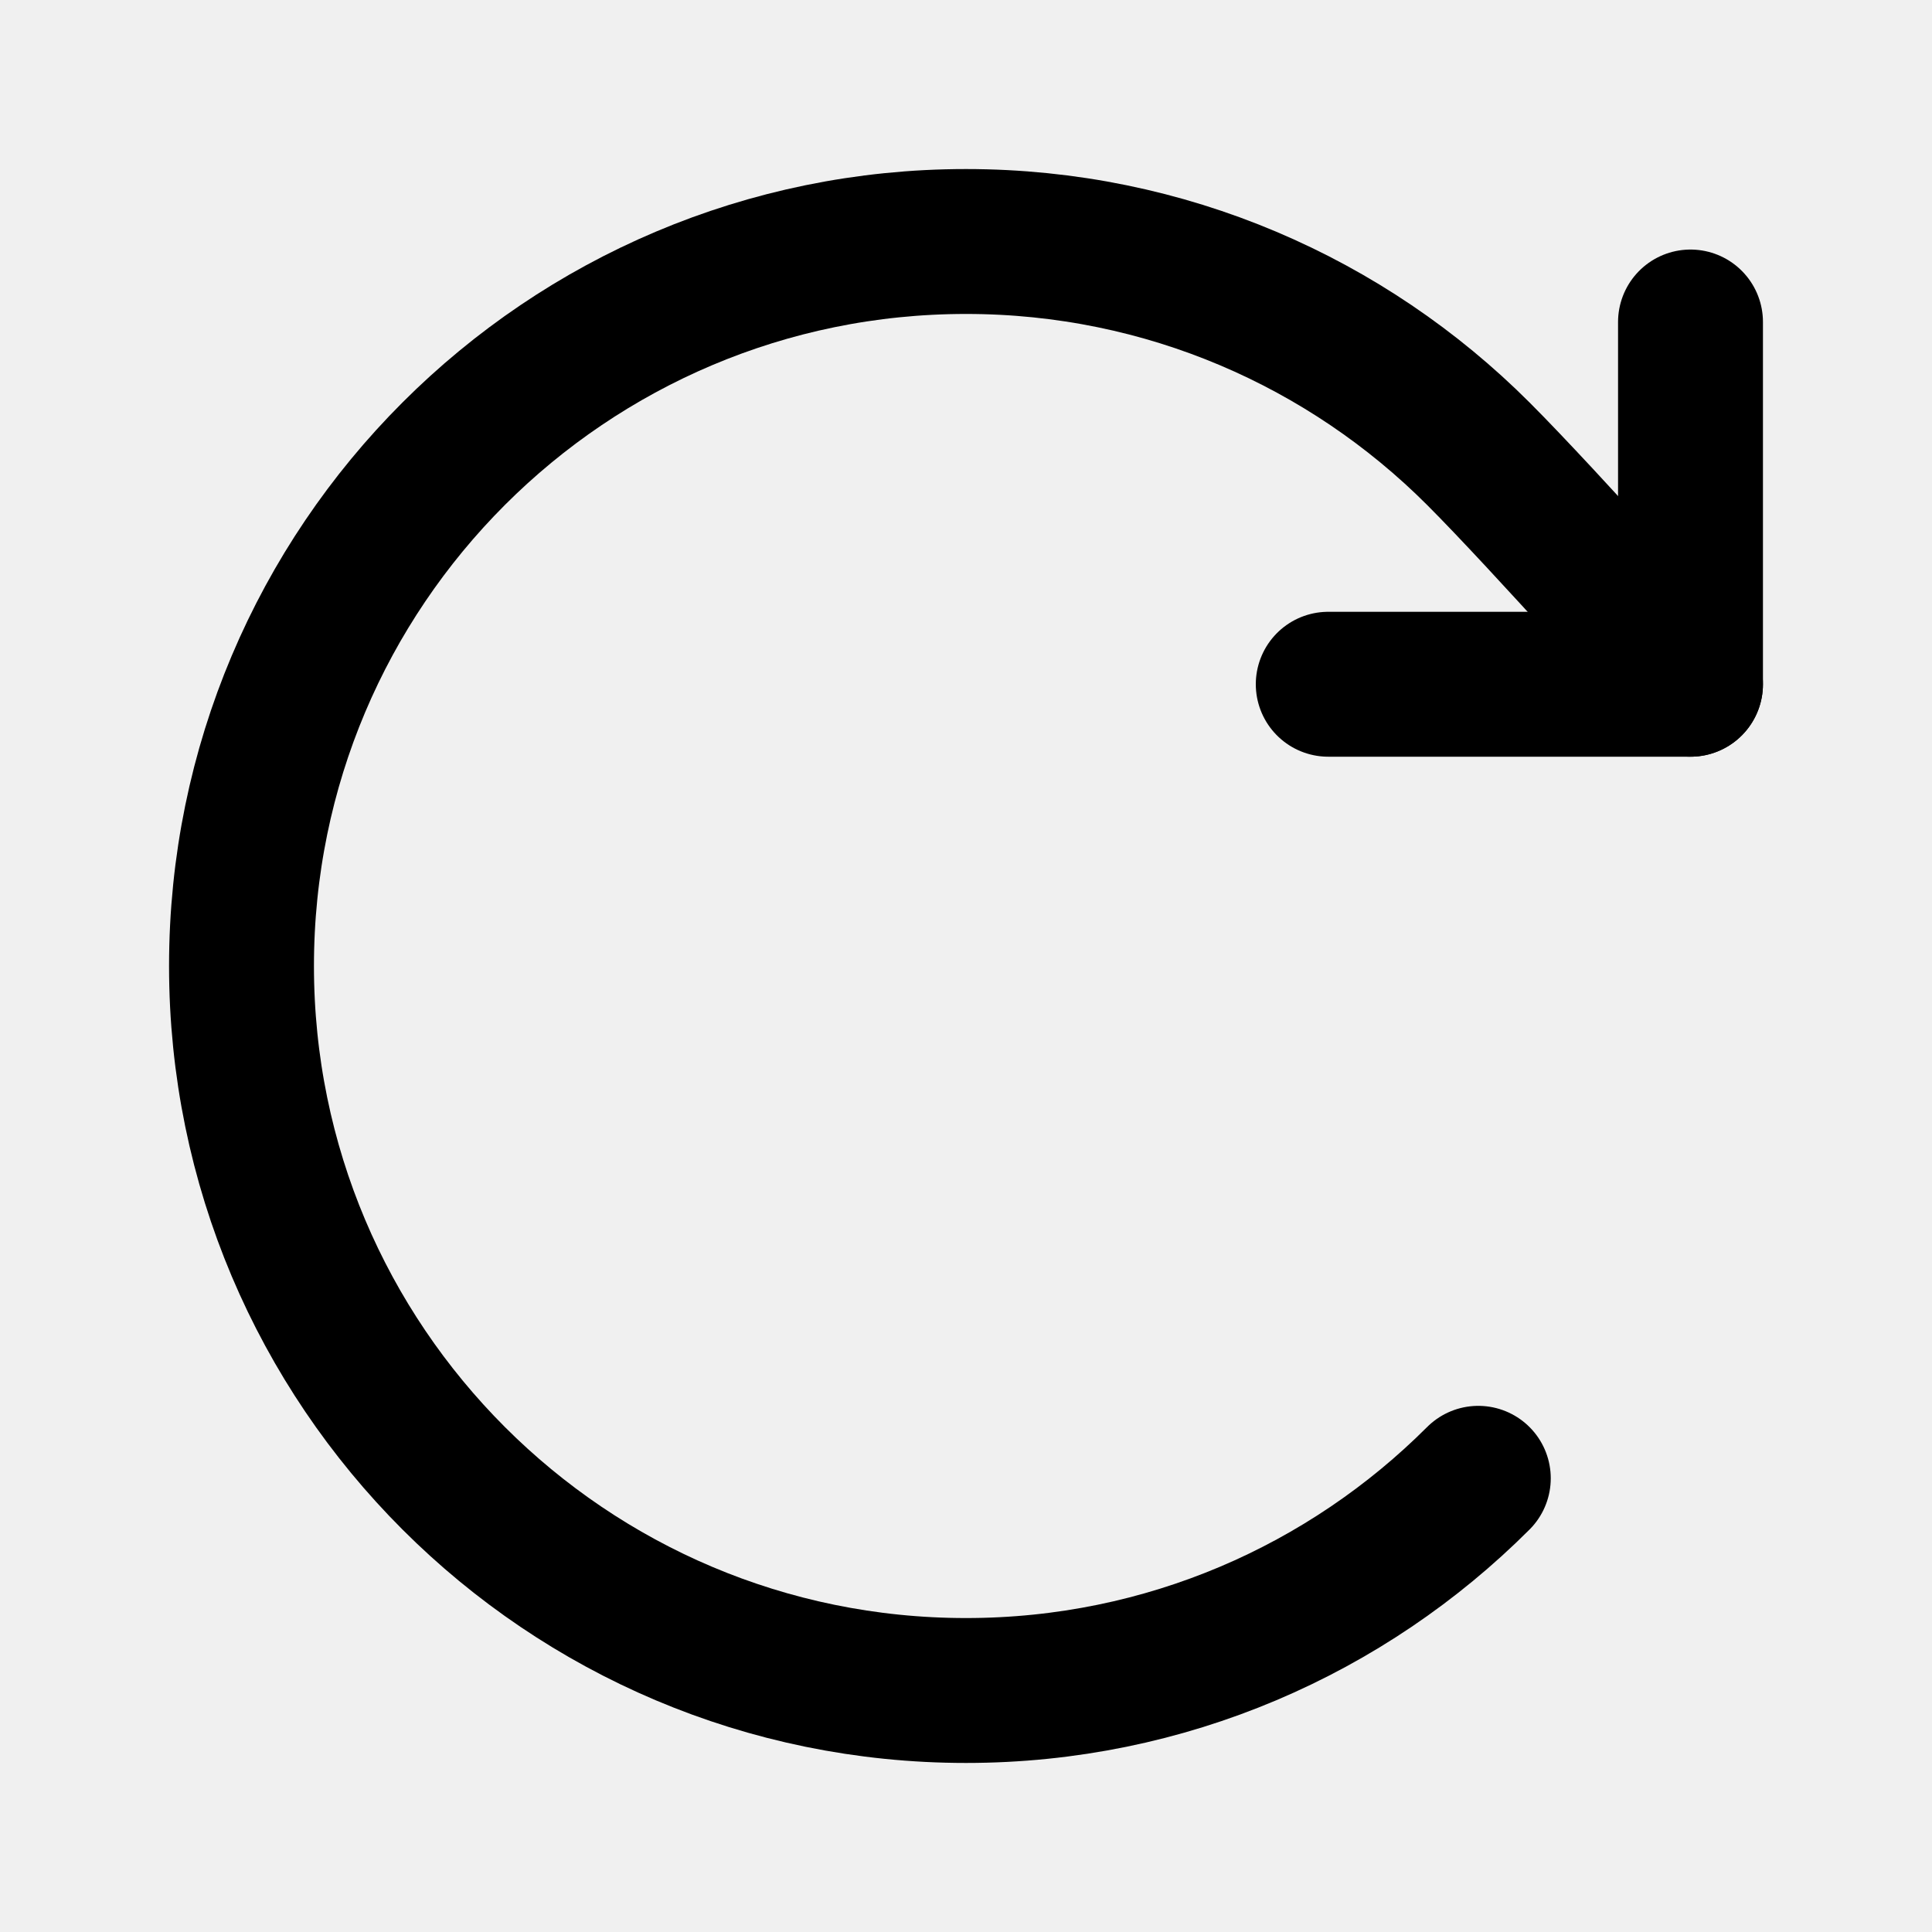
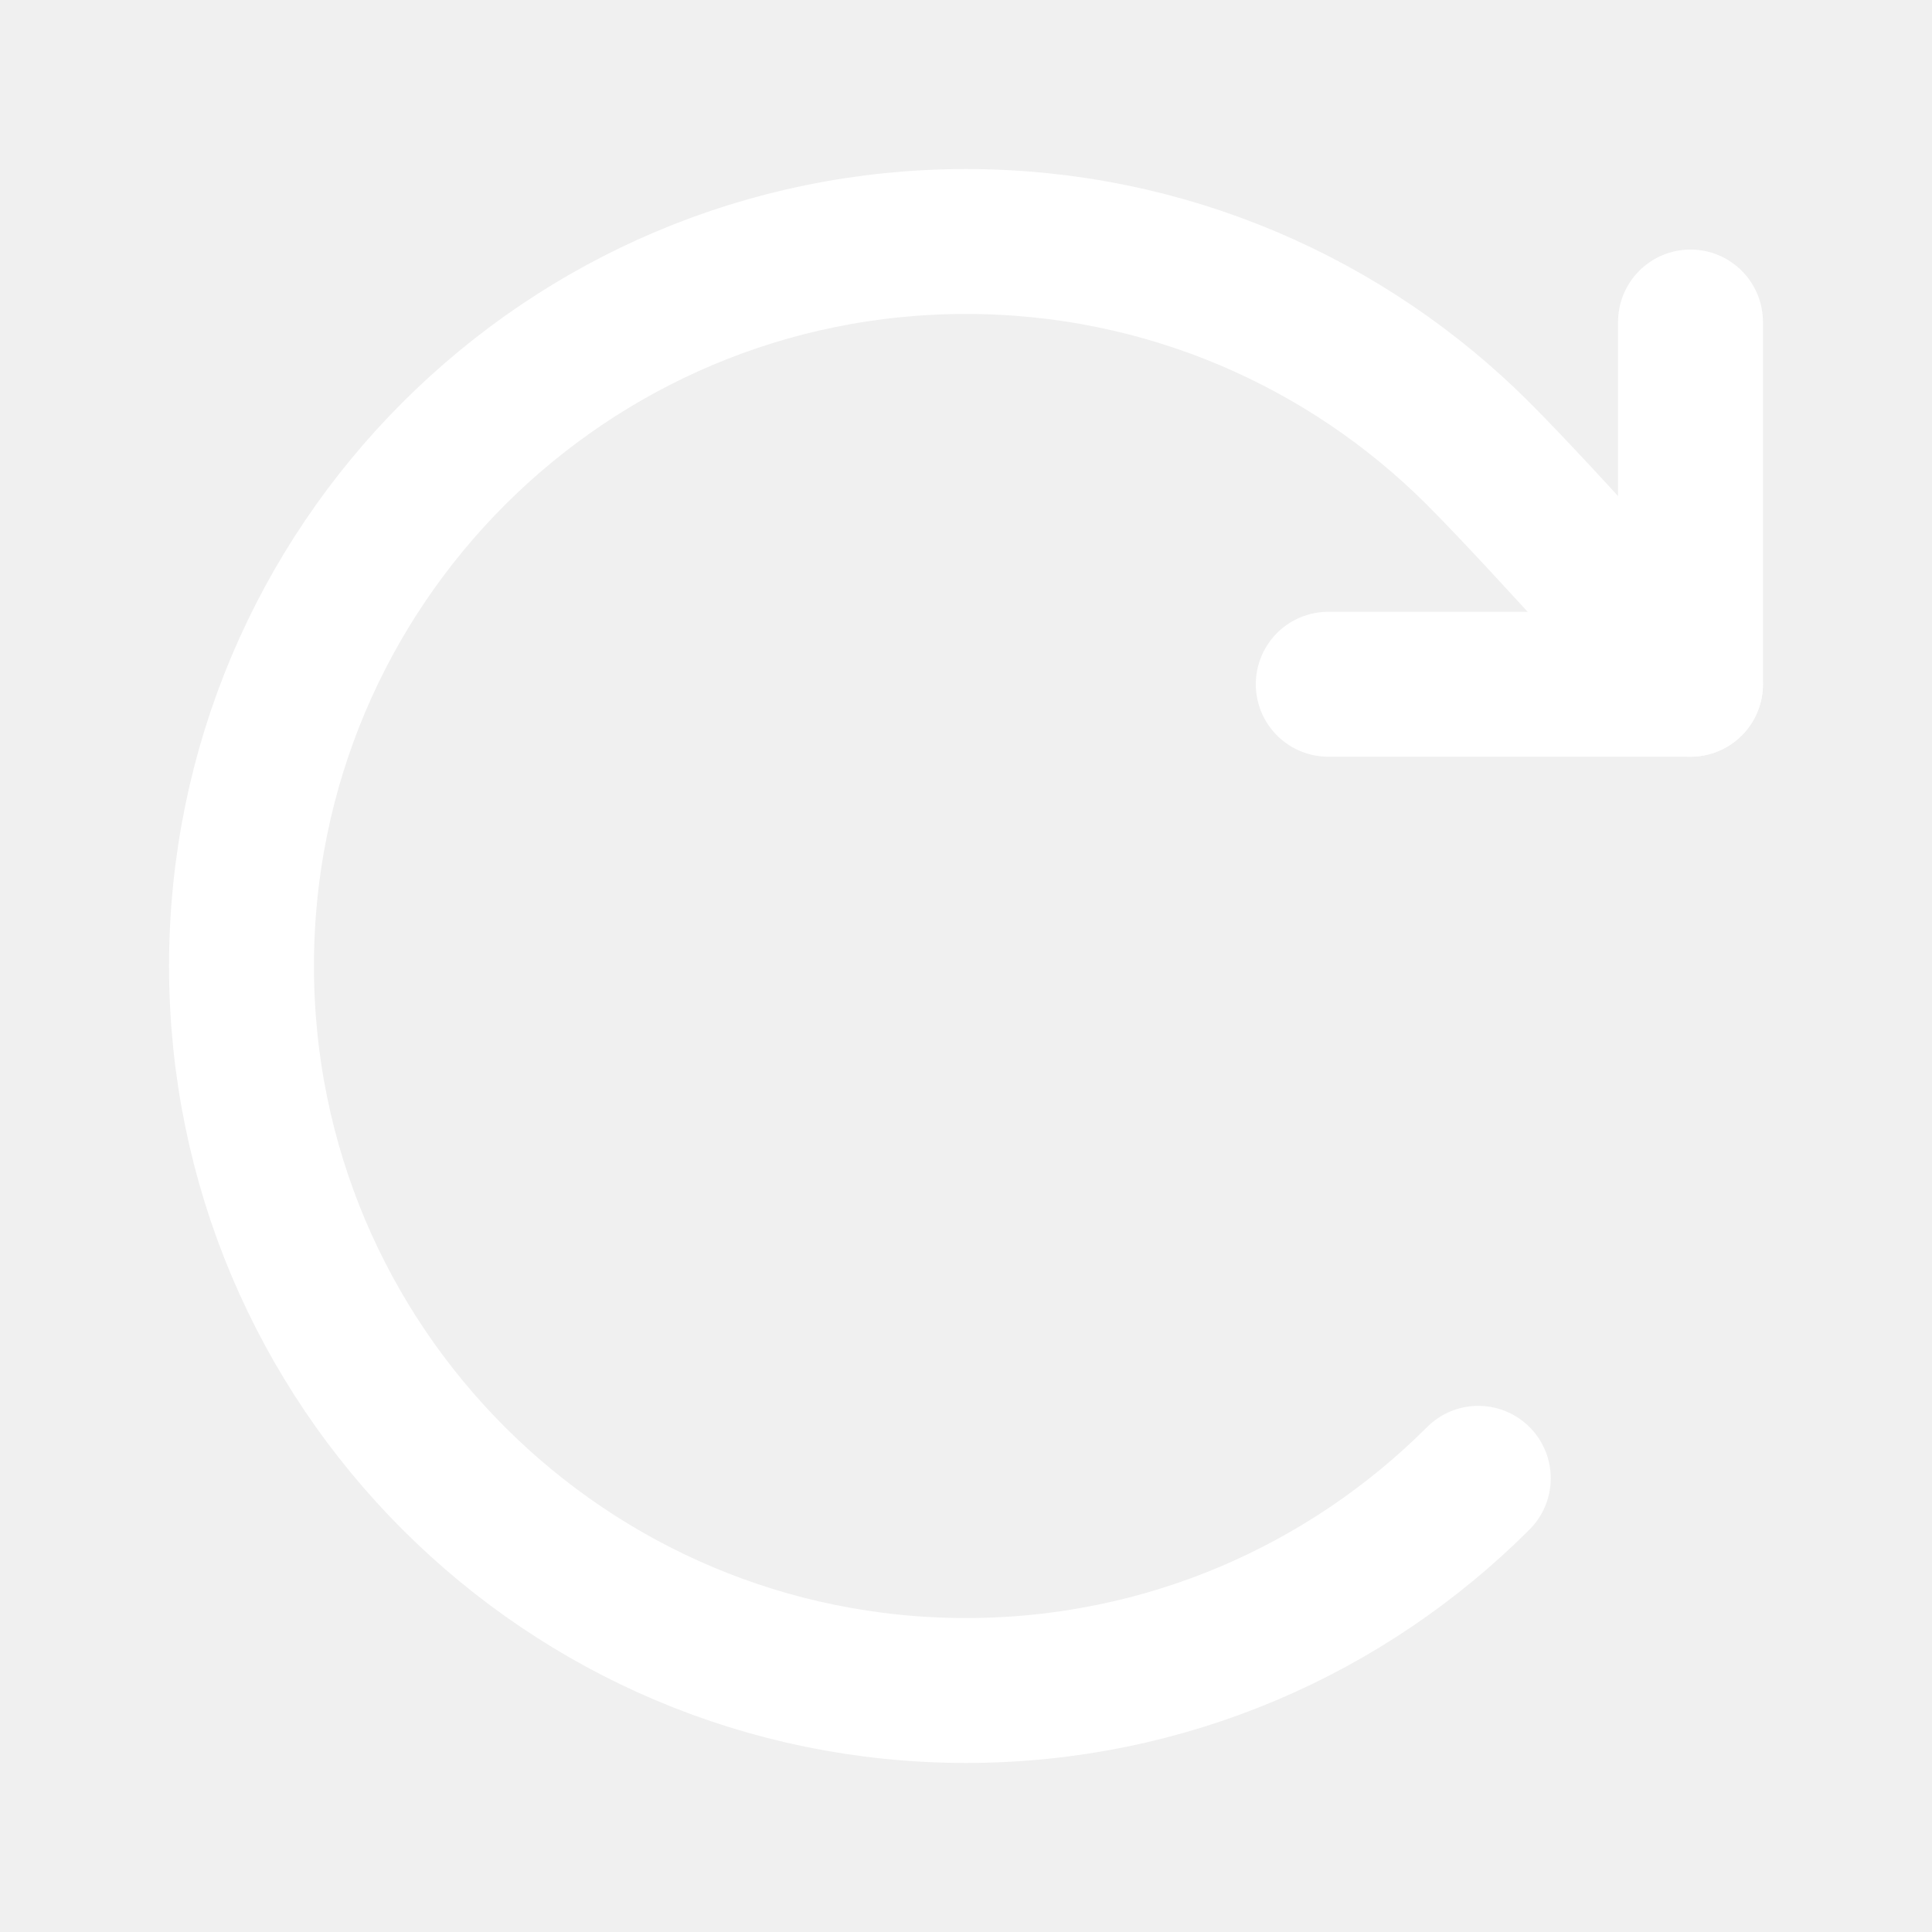
<svg xmlns="http://www.w3.org/2000/svg" width="48" height="48" viewBox="0 0 48 48" fill="none">
-   <path d="M36.728 36.728C33.471 39.985 28.971 42 24 42C14.059 42 6 33.941 6 24C6 14.059 14.059 6 24 6C28.971 6 33.471 8.015 36.728 11.272C38.386 12.93 42 17 42 17" stroke="black" stroke-width="3.6" stroke-linecap="round" stroke-linejoin="round" />
-   <path d="M42 8V17H33" stroke="black" stroke-width="3.6" stroke-linecap="round" stroke-linejoin="round" />
+   <path d="M36.728 36.728C33.471 39.985 28.971 42 24 42C14.059 42 6 33.941 6 24C6 14.059 14.059 6 24 6C28.971 6 33.471 8.015 36.728 11.272C38.386 12.93 42 17 42 17" stroke="#FFFFFF" stroke-width="3.6" stroke-linecap="round" stroke-linejoin="round" />
+   <path d="M42 8V17H33" stroke="#FFFFFF" stroke-width="3.6" stroke-linecap="round" stroke-linejoin="round" />
</svg>
